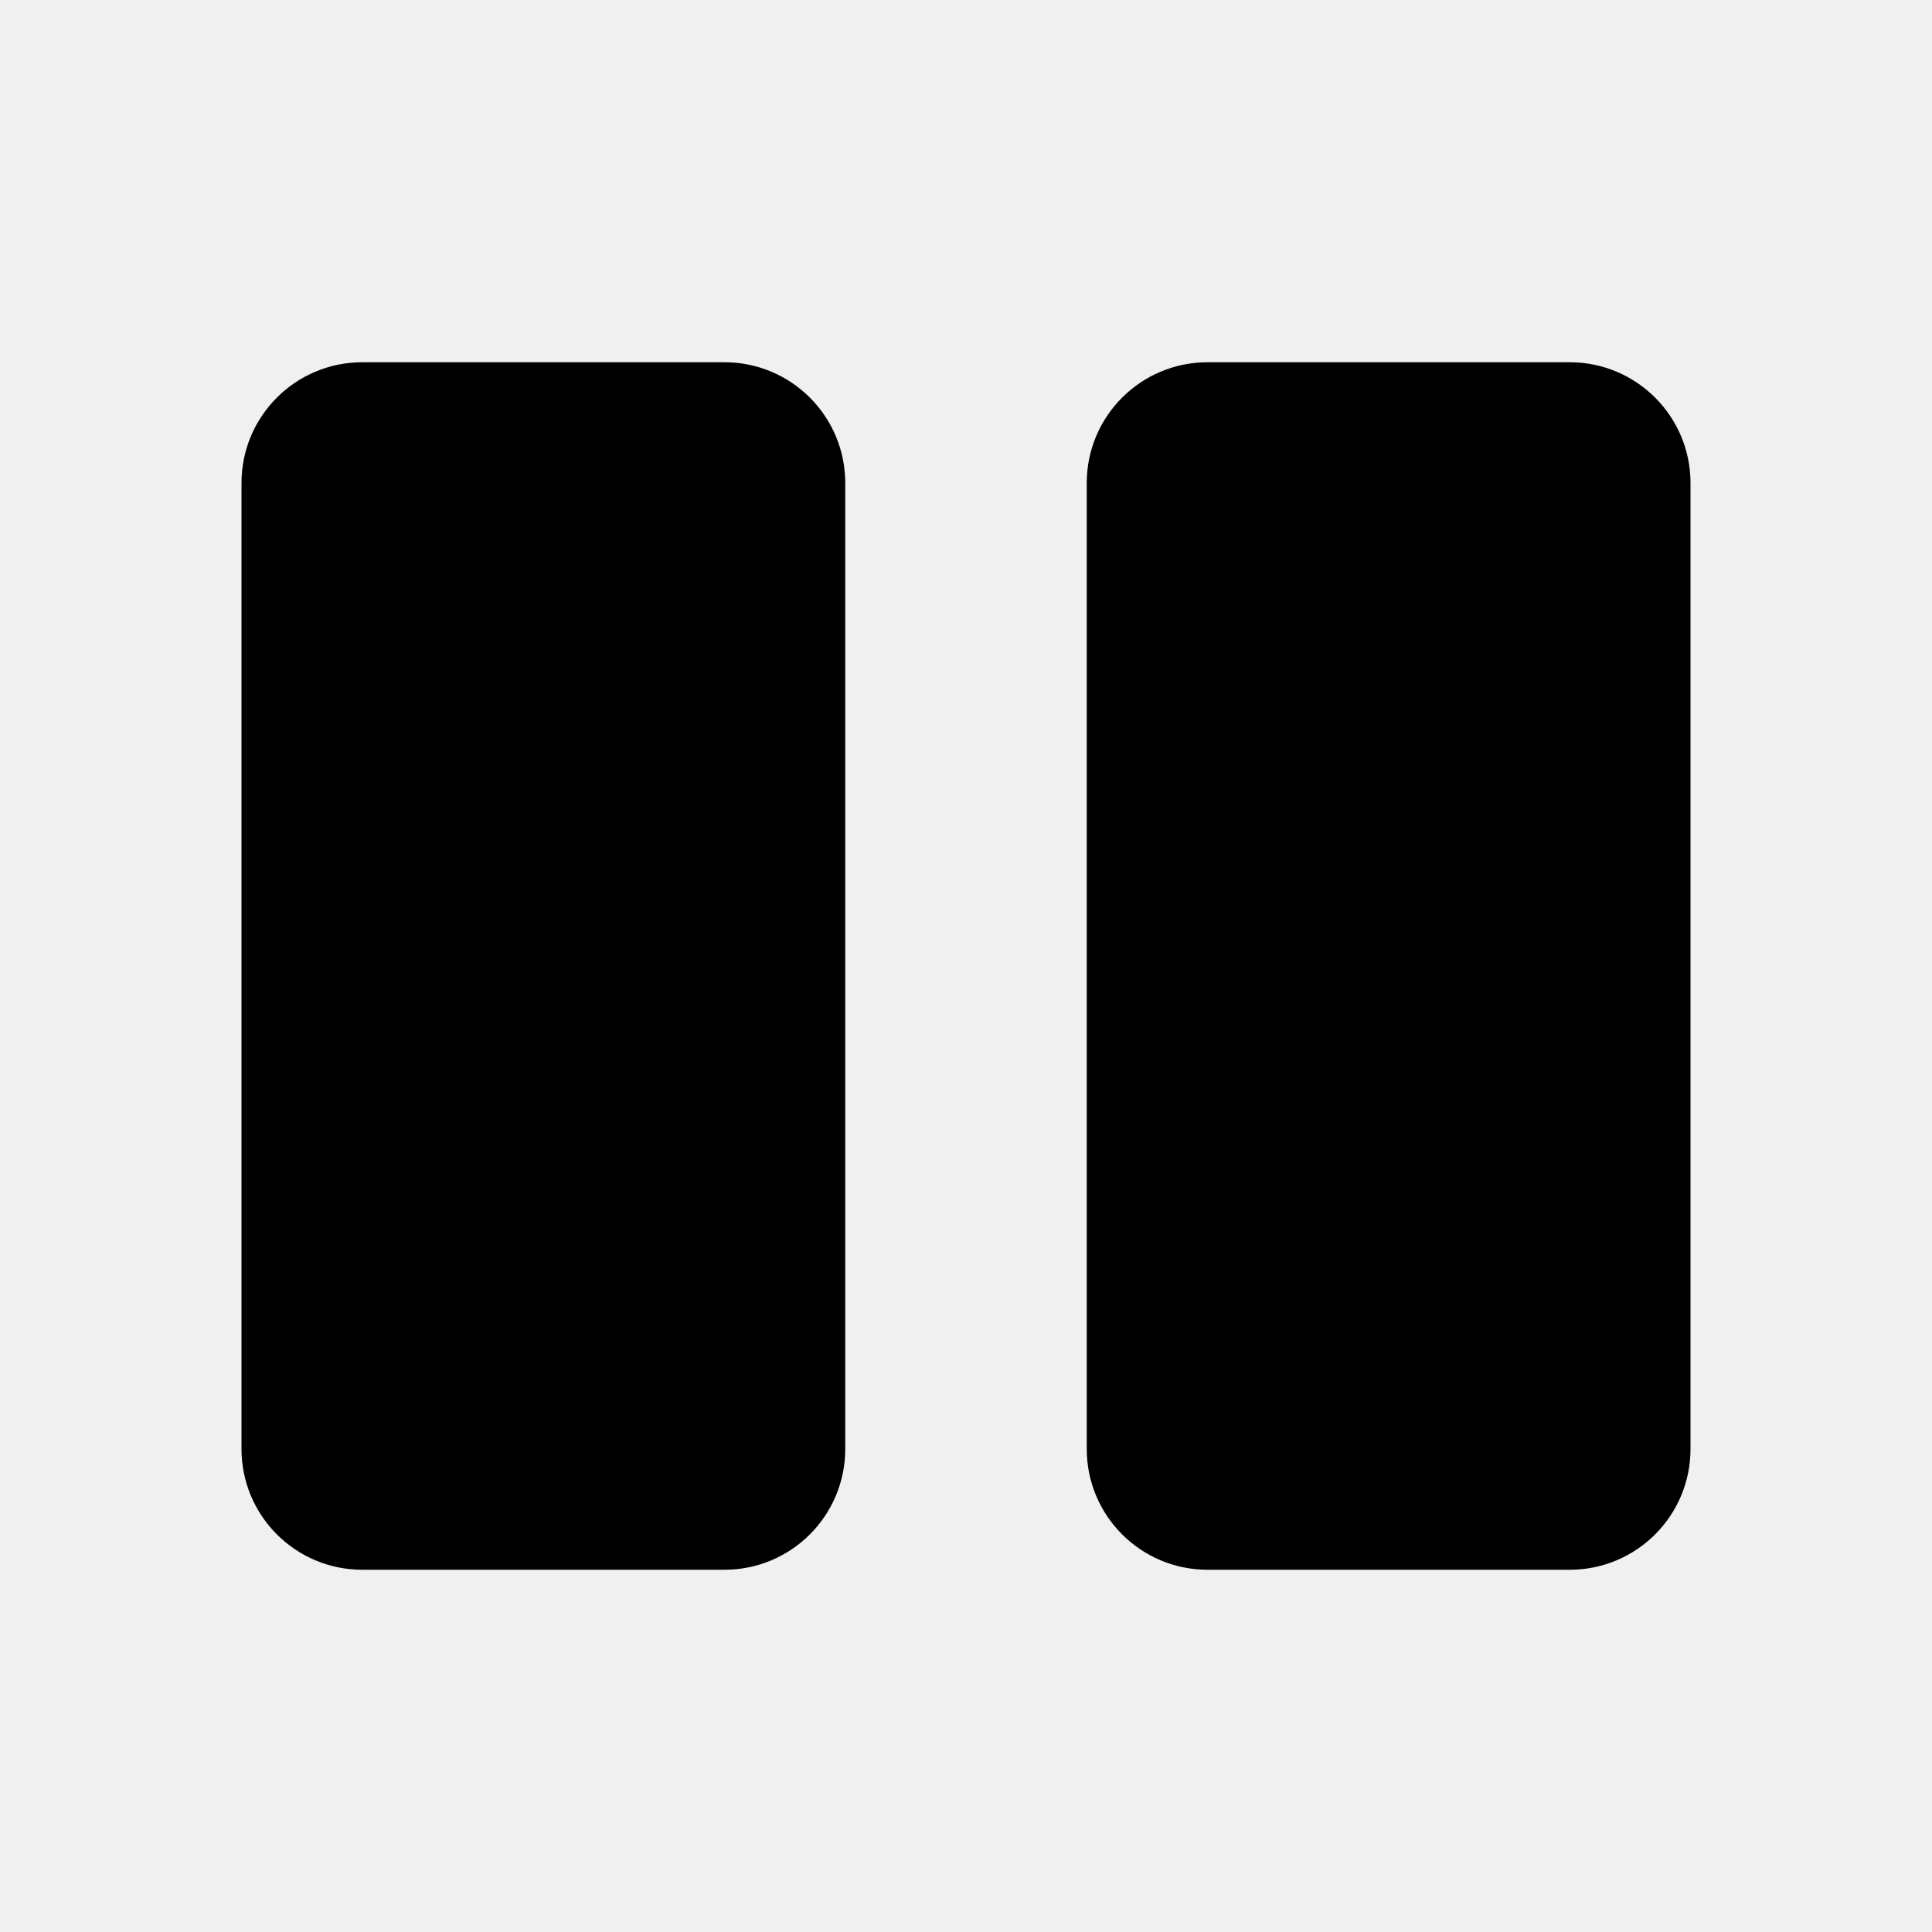
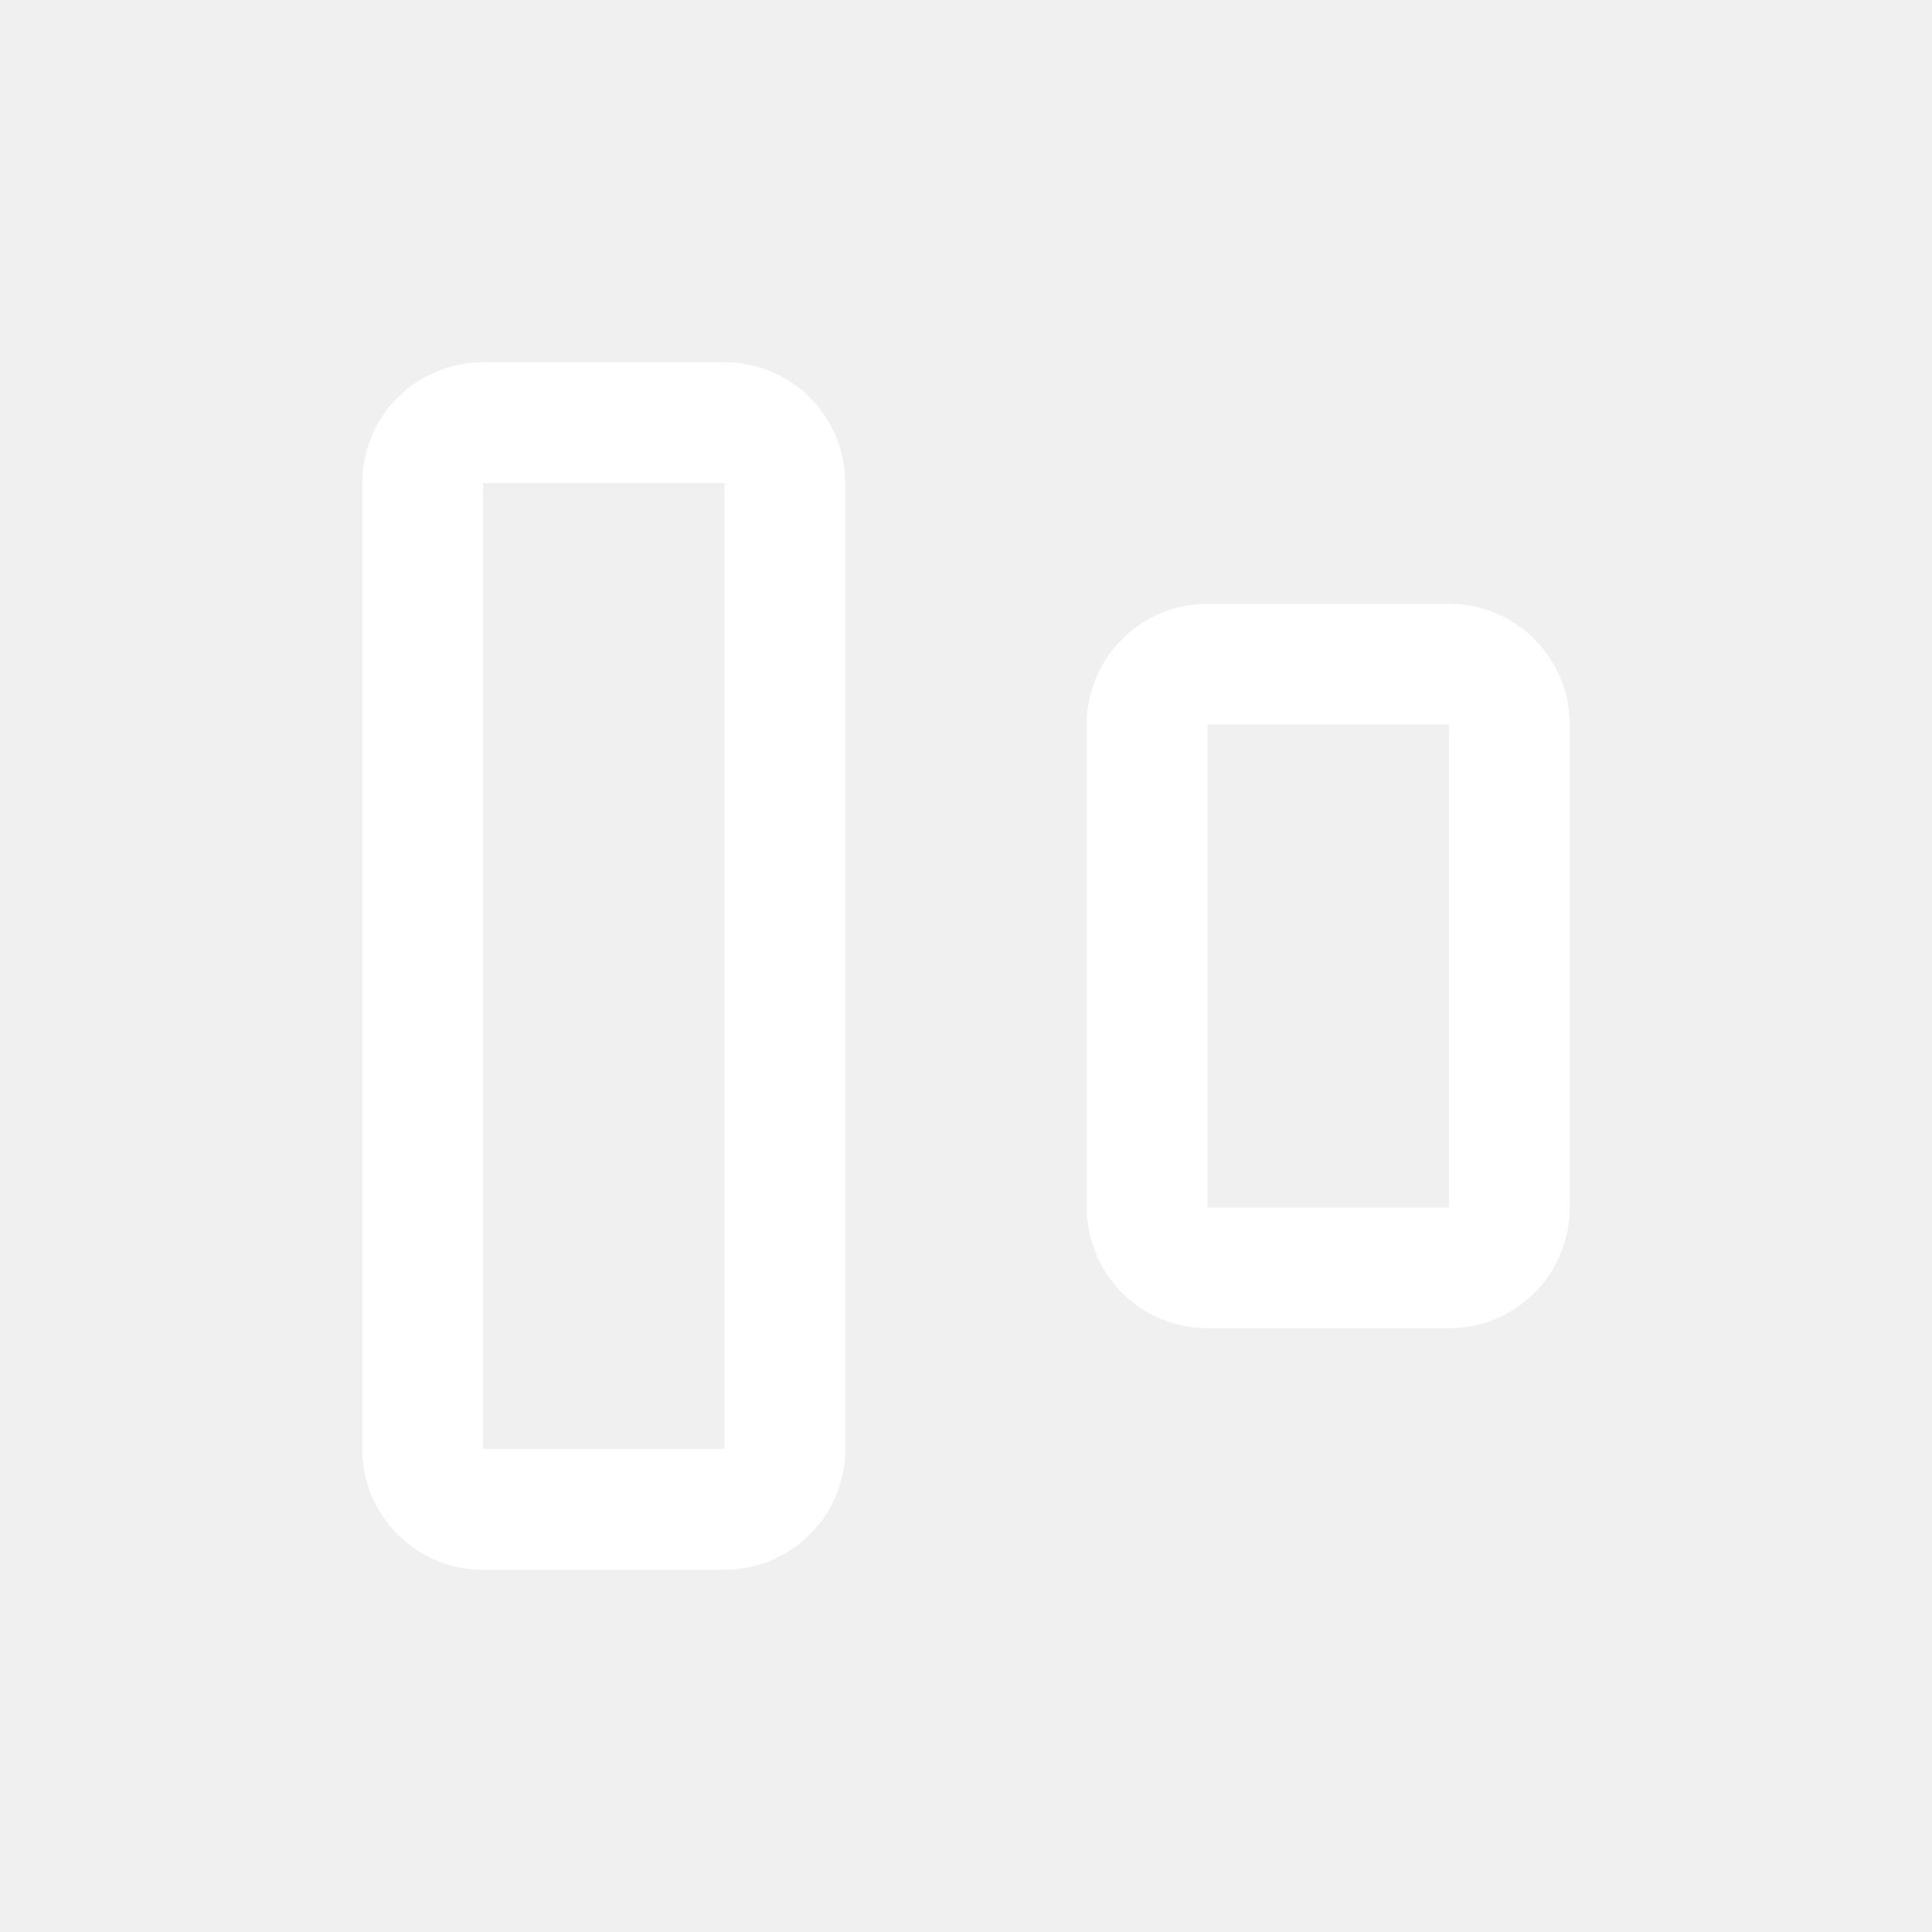
- <svg xmlns="http://www.w3.org/2000/svg" width="16" height="16" viewBox="0 0 16 16" fill="none">
-   <rect x="2" y="3" width="5" height="10" rx="1" fill="black" />
-   <rect x="9" y="3" width="5" height="10" rx="1" fill="black" />
+ <svg xmlns="http://www.w3.org/2000/svg" width="16" height="16" viewBox="0 0 16 16">
+   <path fill-rule="evenodd" d="M1 1l2 0 0 8-2 0 0-8z m-1 0c0-0.265 0.105-0.52 0.293-0.707 0.188-0.188 0.442-0.293 0.707-0.293l2 0c0.265 0 0.52 0.105 0.707 0.293 0.188 0.188 0.293 0.442 0.293 0.707l0 8c0 0.265-0.105 0.52-0.293 0.707-0.188 0.188-0.442 0.293-0.707 0.293l-2 0c-0.265 0-0.52-0.105-0.707-0.293-0.188-0.188-0.293-0.442-0.293-0.707l0-8z m7 2l2 0 0 4-2 0 0-4z m-1 0c0-0.265 0.105-0.52 0.293-0.707 0.188-0.188 0.442-0.293 0.707-0.293l2 0c0.265 0 0.52 0.105 0.707 0.293 0.188 0.188 0.293 0.442 0.293 0.707l0 4c0 0.265-0.105 0.52-0.293 0.707-0.188 0.188-0.442 0.293-0.707 0.293l-2 0c-0.265 0-0.52-0.105-0.707-0.293-0.188-0.188-0.293-0.442-0.293-0.707l0-4z" transform="translate(3 3)" fill="#ffffff" />
</svg>
